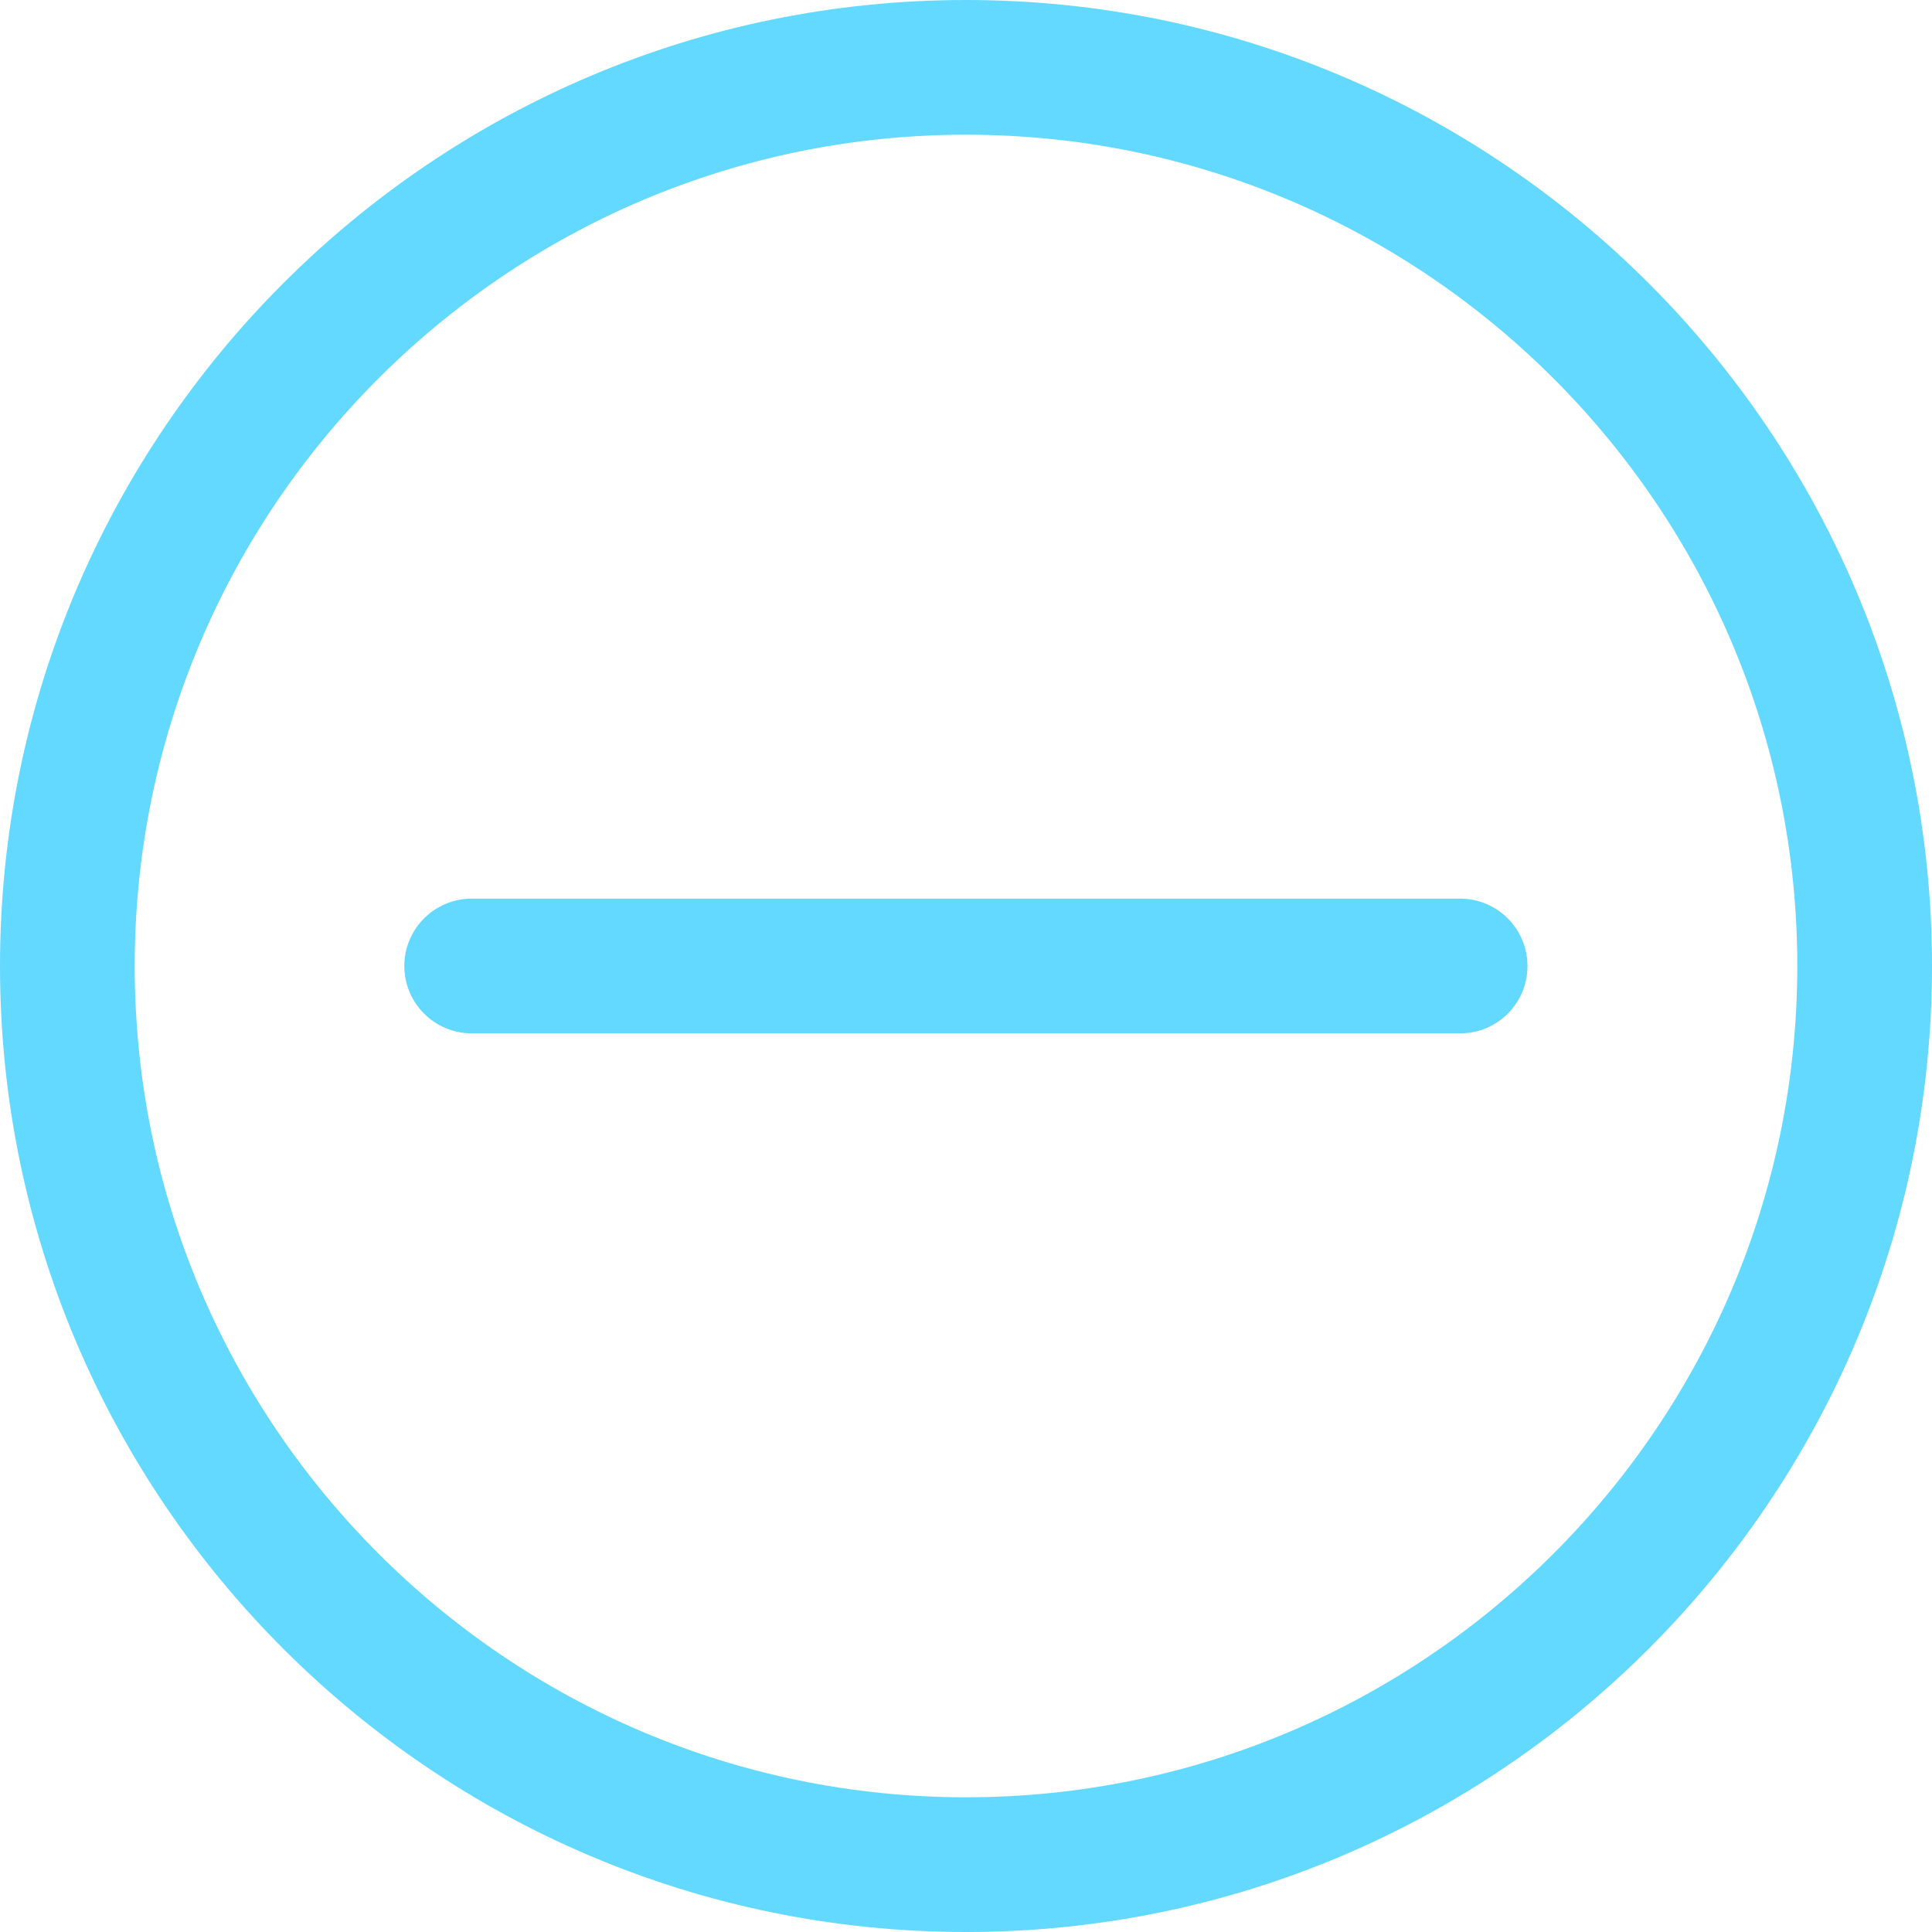
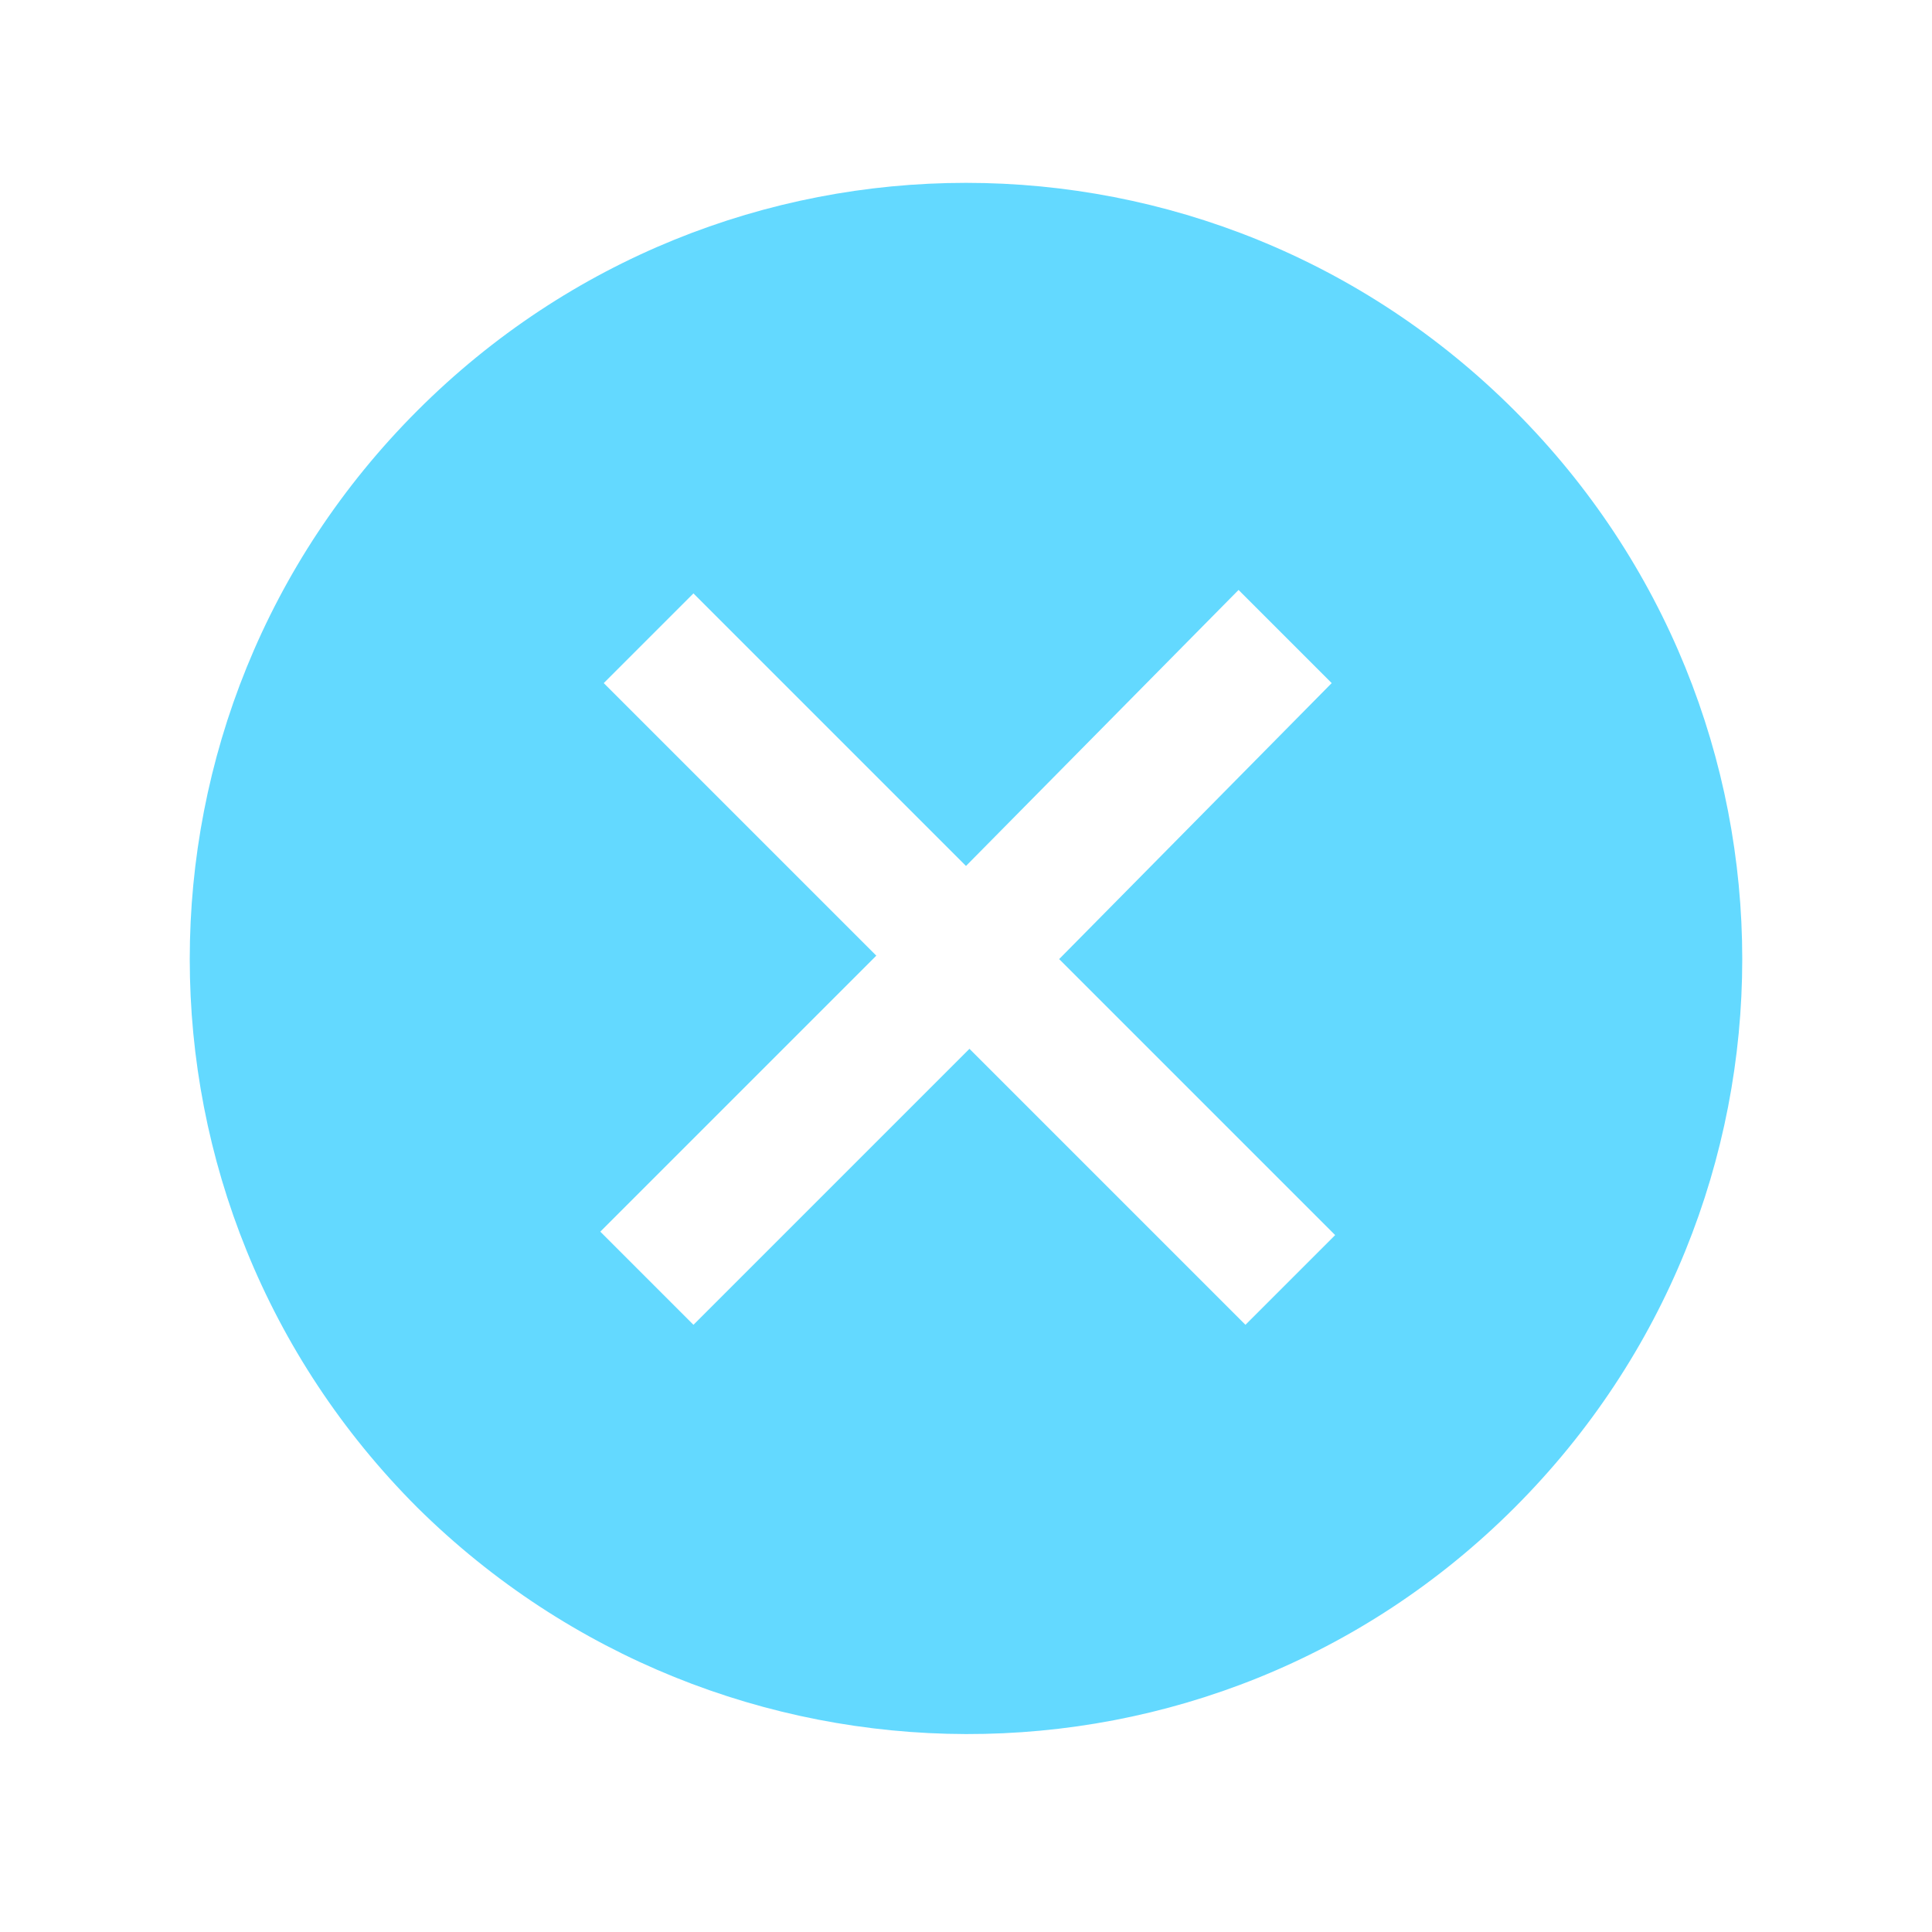
- <svg xmlns="http://www.w3.org/2000/svg" t="1658806990381" class="icon" viewBox="0 0 1024 1024" version="1.1" p-id="4046" width="200" height="200">
+ <svg xmlns="http://www.w3.org/2000/svg" t="1658820559383" class="icon" viewBox="0 0 1024 1024" version="1.1" p-id="3119" width="200" height="200">
  <defs>
    <style type="text/css">@font-face { font-family: "Leelawadee UI Web"; src: url("https://static2.sharepointonline.com/files/fabric/assets/fonts/leelawadeeui-thai/leelawadeeui-light.woff2") format("woff2"), url("https://static2.sharepointonline.com/files/fabric/assets/fonts/leelawadeeui-thai/leelawadeeui-light.woff") format("woff"); font-weight: 100; font-style: normal; font-display: swap; }
@font-face { font-family: "Leelawadee UI Web"; src: url("https://static2.sharepointonline.com/files/fabric/assets/fonts/leelawadeeui-thai/leelawadeeui-semilight.woff2") format("woff2"), url("https://static2.sharepointonline.com/files/fabric/assets/fonts/leelawadeeui-thai/leelawadeeui-semilight.woff") format("woff"); font-weight: 300; font-style: normal; font-display: swap; }
@font-face { font-family: "Leelawadee UI Web"; src: url("https://static2.sharepointonline.com/files/fabric/assets/fonts/leelawadeeui-thai/leelawadeeui-regular.woff2") format("woff2"), url("https://static2.sharepointonline.com/files/fabric/assets/fonts/leelawadeeui-thai/leelawadeeui-regular.woff") format("woff"); font-weight: 400; font-style: normal; font-display: swap; }
@font-face { font-family: "Leelawadee UI Web"; src: url("https://static2.sharepointonline.com/files/fabric/assets/fonts/leelawadeeui-thai/leelawadeeui-semibold.woff2") format("woff2"), url("https://static2.sharepointonline.com/files/fabric/assets/fonts/leelawadeeui-thai/leelawadeeui-semibold.woff") format("woff"); font-weight: 600; font-style: normal; font-display: swap; }
@font-face { font-family: "Leelawadee UI Web"; src: url("https://static2.sharepointonline.com/files/fabric/assets/fonts/leelawadeeui-thai/leelawadeeui-bold.woff2") format("woff2"), url("https://static2.sharepointonline.com/files/fabric/assets/fonts/leelawadeeui-thai/leelawadeeui-bold.woff") format("woff"); font-weight: 700; font-style: normal; font-display: swap; }
@font-face { font-family: "Segoe UI Web (Arabic)"; src: url("https://static2.sharepointonline.com/files/fabric/assets/fonts/segoeui-arabic/segoeui-light.woff2") format("woff2"), url("https://static2.sharepointonline.com/files/fabric/assets/fonts/segoeui-arabic/segoeui-light.woff") format("woff"); font-weight: 100; font-style: normal; font-display: swap; }
@font-face { font-family: "Segoe UI Web (Arabic)"; src: url("https://static2.sharepointonline.com/files/fabric/assets/fonts/segoeui-arabic/segoeui-semilight.woff2") format("woff2"), url("https://static2.sharepointonline.com/files/fabric/assets/fonts/segoeui-arabic/segoeui-semilight.woff") format("woff"); font-weight: 300; font-style: normal; font-display: swap; }
@font-face { font-family: "Segoe UI Web (Arabic)"; src: url("https://static2.sharepointonline.com/files/fabric/assets/fonts/segoeui-arabic/segoeui-regular.woff2") format("woff2"), url("https://static2.sharepointonline.com/files/fabric/assets/fonts/segoeui-arabic/segoeui-regular.woff") format("woff"); font-weight: 400; font-style: normal; font-display: swap; }
@font-face { font-family: "Segoe UI Web (Arabic)"; src: url("https://static2.sharepointonline.com/files/fabric/assets/fonts/segoeui-arabic/segoeui-semibold.woff2") format("woff2"), url("https://static2.sharepointonline.com/files/fabric/assets/fonts/segoeui-arabic/segoeui-semibold.woff") format("woff"); font-weight: 600; font-style: normal; font-display: swap; }
@font-face { font-family: "Segoe UI Web (Arabic)"; src: url("https://static2.sharepointonline.com/files/fabric/assets/fonts/segoeui-arabic/segoeui-bold.woff2") format("woff2"), url("https://static2.sharepointonline.com/files/fabric/assets/fonts/segoeui-arabic/segoeui-bold.woff") format("woff"); font-weight: 700; font-style: normal; font-display: swap; }
@font-face { font-family: "Segoe UI Web (Cyrillic)"; src: url("https://static2.sharepointonline.com/files/fabric/assets/fonts/segoeui-cyrillic/segoeui-light.woff2") format("woff2"), url("https://static2.sharepointonline.com/files/fabric/assets/fonts/segoeui-cyrillic/segoeui-light.woff") format("woff"); font-weight: 100; font-style: normal; font-display: swap; }
@font-face { font-family: "Segoe UI Web (Cyrillic)"; src: url("https://static2.sharepointonline.com/files/fabric/assets/fonts/segoeui-cyrillic/segoeui-semilight.woff2") format("woff2"), url("https://static2.sharepointonline.com/files/fabric/assets/fonts/segoeui-cyrillic/segoeui-semilight.woff") format("woff"); font-weight: 300; font-style: normal; font-display: swap; }
@font-face { font-family: "Segoe UI Web (Cyrillic)"; src: url("https://static2.sharepointonline.com/files/fabric/assets/fonts/segoeui-cyrillic/segoeui-regular.woff2") format("woff2"), url("https://static2.sharepointonline.com/files/fabric/assets/fonts/segoeui-cyrillic/segoeui-regular.woff") format("woff"); font-weight: 400; font-style: normal; font-display: swap; }
@font-face { font-family: "Segoe UI Web (Cyrillic)"; src: url("https://static2.sharepointonline.com/files/fabric/assets/fonts/segoeui-cyrillic/segoeui-semibold.woff2") format("woff2"), url("https://static2.sharepointonline.com/files/fabric/assets/fonts/segoeui-cyrillic/segoeui-semibold.woff") format("woff"); font-weight: 600; font-style: normal; font-display: swap; }
@font-face { font-family: "Segoe UI Web (Cyrillic)"; src: url("https://static2.sharepointonline.com/files/fabric/assets/fonts/segoeui-cyrillic/segoeui-bold.woff2") format("woff2"), url("https://static2.sharepointonline.com/files/fabric/assets/fonts/segoeui-cyrillic/segoeui-bold.woff") format("woff"); font-weight: 700; font-style: normal; font-display: swap; }
@font-face { font-family: "Segoe UI Web (East European)"; src: url("https://static2.sharepointonline.com/files/fabric/assets/fonts/segoeui-easteuropean/segoeui-light.woff2") format("woff2"), url("https://static2.sharepointonline.com/files/fabric/assets/fonts/segoeui-easteuropean/segoeui-light.woff") format("woff"); font-weight: 100; font-style: normal; font-display: swap; }
@font-face { font-family: "Segoe UI Web (East European)"; src: url("https://static2.sharepointonline.com/files/fabric/assets/fonts/segoeui-easteuropean/segoeui-semilight.woff2") format("woff2"), url("https://static2.sharepointonline.com/files/fabric/assets/fonts/segoeui-easteuropean/segoeui-semilight.woff") format("woff"); font-weight: 300; font-style: normal; font-display: swap; }
@font-face { font-family: "Segoe UI Web (East European)"; src: url("https://static2.sharepointonline.com/files/fabric/assets/fonts/segoeui-easteuropean/segoeui-regular.woff2") format("woff2"), url("https://static2.sharepointonline.com/files/fabric/assets/fonts/segoeui-easteuropean/segoeui-regular.woff") format("woff"); font-weight: 400; font-style: normal; font-display: swap; }
@font-face { font-family: "Segoe UI Web (East European)"; src: url("https://static2.sharepointonline.com/files/fabric/assets/fonts/segoeui-easteuropean/segoeui-semibold.woff2") format("woff2"), url("https://static2.sharepointonline.com/files/fabric/assets/fonts/segoeui-easteuropean/segoeui-semibold.woff") format("woff"); font-weight: 600; font-style: normal; font-display: swap; }
@font-face { font-family: "Segoe UI Web (East European)"; src: url("https://static2.sharepointonline.com/files/fabric/assets/fonts/segoeui-easteuropean/segoeui-bold.woff2") format("woff2"), url("https://static2.sharepointonline.com/files/fabric/assets/fonts/segoeui-easteuropean/segoeui-bold.woff") format("woff"); font-weight: 700; font-style: normal; font-display: swap; }
@font-face { font-family: "Segoe UI Web (Greek)"; src: url("https://static2.sharepointonline.com/files/fabric/assets/fonts/segoeui-greek/segoeui-light.woff2") format("woff2"), url("https://static2.sharepointonline.com/files/fabric/assets/fonts/segoeui-greek/segoeui-light.woff") format("woff"); font-weight: 100; font-style: normal; font-display: swap; }
@font-face { font-family: "Segoe UI Web (Greek)"; src: url("https://static2.sharepointonline.com/files/fabric/assets/fonts/segoeui-greek/segoeui-semilight.woff2") format("woff2"), url("https://static2.sharepointonline.com/files/fabric/assets/fonts/segoeui-greek/segoeui-semilight.woff") format("woff"); font-weight: 300; font-style: normal; font-display: swap; }
@font-face { font-family: "Segoe UI Web (Greek)"; src: url("https://static2.sharepointonline.com/files/fabric/assets/fonts/segoeui-greek/segoeui-regular.woff2") format("woff2"), url("https://static2.sharepointonline.com/files/fabric/assets/fonts/segoeui-greek/segoeui-regular.woff") format("woff"); font-weight: 400; font-style: normal; font-display: swap; }
@font-face { font-family: "Segoe UI Web (Greek)"; src: url("https://static2.sharepointonline.com/files/fabric/assets/fonts/segoeui-greek/segoeui-semibold.woff2") format("woff2"), url("https://static2.sharepointonline.com/files/fabric/assets/fonts/segoeui-greek/segoeui-semibold.woff") format("woff"); font-weight: 600; font-style: normal; font-display: swap; }
@font-face { font-family: "Segoe UI Web (Greek)"; src: url("https://static2.sharepointonline.com/files/fabric/assets/fonts/segoeui-greek/segoeui-bold.woff2") format("woff2"), url("https://static2.sharepointonline.com/files/fabric/assets/fonts/segoeui-greek/segoeui-bold.woff") format("woff"); font-weight: 700; font-style: normal; font-display: swap; }
@font-face { font-family: "Segoe UI Web (Hebrew)"; src: url("https://static2.sharepointonline.com/files/fabric/assets/fonts/segoeui-hebrew/segoeui-light.woff2") format("woff2"), url("https://static2.sharepointonline.com/files/fabric/assets/fonts/segoeui-hebrew/segoeui-light.woff") format("woff"); font-weight: 100; font-style: normal; font-display: swap; }
@font-face { font-family: "Segoe UI Web (Hebrew)"; src: url("https://static2.sharepointonline.com/files/fabric/assets/fonts/segoeui-hebrew/segoeui-semilight.woff2") format("woff2"), url("https://static2.sharepointonline.com/files/fabric/assets/fonts/segoeui-hebrew/segoeui-semilight.woff") format("woff"); font-weight: 300; font-style: normal; font-display: swap; }
@font-face { font-family: "Segoe UI Web (Hebrew)"; src: url("https://static2.sharepointonline.com/files/fabric/assets/fonts/segoeui-hebrew/segoeui-regular.woff2") format("woff2"), url("https://static2.sharepointonline.com/files/fabric/assets/fonts/segoeui-hebrew/segoeui-regular.woff") format("woff"); font-weight: 400; font-style: normal; font-display: swap; }
@font-face { font-family: "Segoe UI Web (Hebrew)"; src: url("https://static2.sharepointonline.com/files/fabric/assets/fonts/segoeui-hebrew/segoeui-semibold.woff2") format("woff2"), url("https://static2.sharepointonline.com/files/fabric/assets/fonts/segoeui-hebrew/segoeui-semibold.woff") format("woff"); font-weight: 600; font-style: normal; font-display: swap; }
@font-face { font-family: "Segoe UI Web (Hebrew)"; src: url("https://static2.sharepointonline.com/files/fabric/assets/fonts/segoeui-hebrew/segoeui-bold.woff2") format("woff2"), url("https://static2.sharepointonline.com/files/fabric/assets/fonts/segoeui-hebrew/segoeui-bold.woff") format("woff"); font-weight: 700; font-style: normal; font-display: swap; }
@font-face { font-family: "Segoe UI Web (Vietnamese)"; src: url("https://static2.sharepointonline.com/files/fabric/assets/fonts/segoeui-vietnamese/segoeui-light.woff2") format("woff2"), url("https://static2.sharepointonline.com/files/fabric/assets/fonts/segoeui-vietnamese/segoeui-light.woff") format("woff"); font-weight: 100; font-style: normal; font-display: swap; }
@font-face { font-family: "Segoe UI Web (Vietnamese)"; src: url("https://static2.sharepointonline.com/files/fabric/assets/fonts/segoeui-vietnamese/segoeui-semilight.woff2") format("woff2"), url("https://static2.sharepointonline.com/files/fabric/assets/fonts/segoeui-vietnamese/segoeui-semilight.woff") format("woff"); font-weight: 300; font-style: normal; font-display: swap; }
@font-face { font-family: "Segoe UI Web (Vietnamese)"; src: url("https://static2.sharepointonline.com/files/fabric/assets/fonts/segoeui-vietnamese/segoeui-regular.woff2") format("woff2"), url("https://static2.sharepointonline.com/files/fabric/assets/fonts/segoeui-vietnamese/segoeui-regular.woff") format("woff"); font-weight: 400; font-style: normal; font-display: swap; }
@font-face { font-family: "Segoe UI Web (Vietnamese)"; src: url("https://static2.sharepointonline.com/files/fabric/assets/fonts/segoeui-vietnamese/segoeui-semibold.woff2") format("woff2"), url("https://static2.sharepointonline.com/files/fabric/assets/fonts/segoeui-vietnamese/segoeui-semibold.woff") format("woff"); font-weight: 600; font-style: normal; font-display: swap; }
@font-face { font-family: "Segoe UI Web (Vietnamese)"; src: url("https://static2.sharepointonline.com/files/fabric/assets/fonts/segoeui-vietnamese/segoeui-bold.woff2") format("woff2"), url("https://static2.sharepointonline.com/files/fabric/assets/fonts/segoeui-vietnamese/segoeui-bold.woff") format("woff"); font-weight: 700; font-style: normal; font-display: swap; }
@font-face { font-family: "Segoe UI Web (West European)"; src: local("Segoe UI Light"), url("https://static2.sharepointonline.com/files/fabric/assets/fonts/segoeui-westeuropean/segoeui-light.woff2") format("woff2"), url("https://static2.sharepointonline.com/files/fabric/assets/fonts/segoeui-westeuropean/segoeui-light.woff") format("woff"); font-weight: 100; font-style: normal; font-display: swap; }
@font-face { font-family: "Segoe UI Web (West European)"; src: local("Segoe UI SemiLight"), url("https://static2.sharepointonline.com/files/fabric/assets/fonts/segoeui-westeuropean/segoeui-semilight.woff2") format("woff2"), url("https://static2.sharepointonline.com/files/fabric/assets/fonts/segoeui-westeuropean/segoeui-semilight.woff") format("woff"); font-weight: 300; font-style: normal; font-display: swap; }
@font-face { font-family: "Segoe UI Web (West European)"; src: local("Segoe UI"), url("https://static2.sharepointonline.com/files/fabric/assets/fonts/segoeui-westeuropean/segoeui-regular.woff2") format("woff2"), url("https://static2.sharepointonline.com/files/fabric/assets/fonts/segoeui-westeuropean/segoeui-regular.woff") format("woff"); font-weight: 400; font-style: normal; font-display: swap; }
@font-face { font-family: "Segoe UI Web (West European)"; src: local("Segoe UI SemiBold"), url("https://static2.sharepointonline.com/files/fabric/assets/fonts/segoeui-westeuropean/segoeui-semibold.woff2") format("woff2"), url("https://static2.sharepointonline.com/files/fabric/assets/fonts/segoeui-westeuropean/segoeui-semibold.woff") format("woff"); font-weight: 600; font-style: normal; font-display: swap; }
@font-face { font-family: "Segoe UI Web (West European)"; src: local("Segoe UI Bold"), url("https://static2.sharepointonline.com/files/fabric/assets/fonts/segoeui-westeuropean/segoeui-bold.woff2") format("woff2"), url("https://static2.sharepointonline.com/files/fabric/assets/fonts/segoeui-westeuropean/segoeui-bold.woff") format("woff"); font-weight: 700; font-style: normal; font-display: swap; }
@font-face { src: url("https://static2.sharepointonline.com/files/fabric/assets/fonts/selawik/selawik-light.woff2") format("woff2"), url("https://static2.sharepointonline.com/files/fabric/assets/fonts/selawik/selawik-light.woff") format("woff"); font-weight: 100; font-style: normal; font-display: swap; }
@font-face { src: url("https://static2.sharepointonline.com/files/fabric/assets/fonts/selawik/selawik-semilight.woff2") format("woff2"), url("https://static2.sharepointonline.com/files/fabric/assets/fonts/selawik/selawik-semilight.woff") format("woff"); font-weight: 300; font-style: normal; font-display: swap; }
@font-face { src: url("https://static2.sharepointonline.com/files/fabric/assets/fonts/selawik/selawik-regular.woff2") format("woff2"), url("https://static2.sharepointonline.com/files/fabric/assets/fonts/selawik/selawik-regular.woff") format("woff"); font-weight: 400; font-style: normal; font-display: swap; }
@font-face { src: url("https://static2.sharepointonline.com/files/fabric/assets/fonts/selawik/selawik-semibold.woff2") format("woff2"), url("https://static2.sharepointonline.com/files/fabric/assets/fonts/selawik/selawik-semibold.woff") format("woff"); font-weight: 600; font-style: normal; font-display: swap; }
@font-face { src: url("https://static2.sharepointonline.com/files/fabric/assets/fonts/selawik/selawik-bold.woff2") format("woff2"), url("https://static2.sharepointonline.com/files/fabric/assets/fonts/selawik/selawik-bold.woff") format("woff"); font-weight: 700; font-style: normal; font-display: swap; }
@font-face { font-family: "Segoe UI Web (Armenian)"; src: url("https://static2.sharepointonline.com/files/fabric/assets/fonts/segoeui-armenian/segoeui-light.woff2") format("woff2"), url("https://static2.sharepointonline.com/files/fabric/assets/fonts/segoeui-armenian/segoeui-light.woff") format("woff"); font-weight: 100; font-style: normal; font-display: swap; }
@font-face { font-family: "Segoe UI Web (Armenian)"; src: url("https://static2.sharepointonline.com/files/fabric/assets/fonts/segoeui-armenian/segoeui-semilight.woff2") format("woff2"), url("https://static2.sharepointonline.com/files/fabric/assets/fonts/segoeui-armenian/segoeui-semilight.woff") format("woff"); font-weight: 300; font-style: normal; font-display: swap; }
@font-face { font-family: "Segoe UI Web (Armenian)"; src: url("https://static2.sharepointonline.com/files/fabric/assets/fonts/segoeui-armenian/segoeui-regular.woff2") format("woff2"), url("https://static2.sharepointonline.com/files/fabric/assets/fonts/segoeui-armenian/segoeui-regular.woff") format("woff"); font-weight: 400; font-style: normal; font-display: swap; }
@font-face { font-family: "Segoe UI Web (Armenian)"; src: url("https://static2.sharepointonline.com/files/fabric/assets/fonts/segoeui-armenian/segoeui-semibold.woff2") format("woff2"), url("https://static2.sharepointonline.com/files/fabric/assets/fonts/segoeui-armenian/segoeui-semibold.woff") format("woff"); font-weight: 600; font-style: normal; font-display: swap; }
@font-face { font-family: "Segoe UI Web (Armenian)"; src: url("https://static2.sharepointonline.com/files/fabric/assets/fonts/segoeui-armenian/segoeui-bold.woff2") format("woff2"), url("https://static2.sharepointonline.com/files/fabric/assets/fonts/segoeui-armenian/segoeui-bold.woff") format("woff"); font-weight: 700; font-style: normal; font-display: swap; }
@font-face { font-family: "Segoe UI Web (Georgian)"; src: url("https://static2.sharepointonline.com/files/fabric/assets/fonts/segoeui-georgian/segoeui-light.woff2") format("woff2"), url("https://static2.sharepointonline.com/files/fabric/assets/fonts/segoeui-georgian/segoeui-light.woff") format("woff"); font-weight: 100; font-style: normal; font-display: swap; }
@font-face { font-family: "Segoe UI Web (Georgian)"; src: url("https://static2.sharepointonline.com/files/fabric/assets/fonts/segoeui-georgian/segoeui-semilight.woff2") format("woff2"), url("https://static2.sharepointonline.com/files/fabric/assets/fonts/segoeui-georgian/segoeui-semilight.woff") format("woff"); font-weight: 300; font-style: normal; font-display: swap; }
@font-face { font-family: "Segoe UI Web (Georgian)"; src: url("https://static2.sharepointonline.com/files/fabric/assets/fonts/segoeui-georgian/segoeui-regular.woff2") format("woff2"), url("https://static2.sharepointonline.com/files/fabric/assets/fonts/segoeui-georgian/segoeui-regular.woff") format("woff"); font-weight: 400; font-style: normal; font-display: swap; }
@font-face { font-family: "Segoe UI Web (Georgian)"; src: url("https://static2.sharepointonline.com/files/fabric/assets/fonts/segoeui-georgian/segoeui-semibold.woff2") format("woff2"), url("https://static2.sharepointonline.com/files/fabric/assets/fonts/segoeui-georgian/segoeui-semibold.woff") format("woff"); font-weight: 600; font-style: normal; font-display: swap; }
@font-face { font-family: "Segoe UI Web (Georgian)"; src: url("https://static2.sharepointonline.com/files/fabric/assets/fonts/segoeui-georgian/segoeui-bold.woff2") format("woff2"), url("https://static2.sharepointonline.com/files/fabric/assets/fonts/segoeui-georgian/segoeui-bold.woff") format("woff"); font-weight: 700; font-style: normal; font-display: swap; }
@font-face { font-family: "Leelawadee UI Web"; src: url("https://static2.sharepointonline.com/files/fabric/assets/fonts/leelawadeeui-thai/leelawadeeui-semilight.woff2") format("woff2"), url("https://static2.sharepointonline.com/files/fabric/assets/fonts/leelawadeeui-thai/leelawadeeui-semilight.woff") format("woff"); font-weight: 100; font-style: normal; font-display: swap; }
@font-face { font-family: "Leelawadee UI Web"; src: url("https://static2.sharepointonline.com/files/fabric/assets/fonts/leelawadeeui-thai/leelawadeeui-bold.woff2") format("woff2"), url("https://static2.sharepointonline.com/files/fabric/assets/fonts/leelawadeeui-thai/leelawadeeui-bold.woff") format("woff"); font-weight: 600; font-style: normal; font-display: swap; }
@font-face { font-family: feedback-iconfont; src: url("//at.alicdn.com/t/font_1031158_u69w8yhxdu.woff2?t=1630033759944") format("woff2"), url("//at.alicdn.com/t/font_1031158_u69w8yhxdu.woff?t=1630033759944") format("woff"), url("//at.alicdn.com/t/font_1031158_u69w8yhxdu.ttf?t=1630033759944") format("truetype"); }
@font-face { font-family: FabricMDL2Icons; src: url("fabric-icons.woff") format("woff"); }
- @font-face { font-family: FabricMDL2Icons; src: url("fabric-icons.woff") format("woff"); }
- @font-face { font-family: FabricMDL2Icons; src: url("fabric-icons.woff") format("woff"); }
- @font-face { font-family: FabricMDL2Icons; src: url("fabric-icons.woff") format("woff"); }
</style>
  </defs>
-   <path d="M512 1024C229.7 1024 0 794.3 0 512S229.7 0 512 0s512 229.7 512 512-229.7 512-512 512z m0-952.6C269.1 71.4 71.4 269 71.4 512S269 952.6 512 952.6 952.6 755 952.6 512 754.9 71.4 512 71.4z" fill="#63d9ff" p-id="4047" />
-   <path d="M774 547.7H250c-19.7 0-35.7-16-35.7-35.7s16-35.7 35.7-35.7h523.9c19.7 0 35.7 16 35.7 35.7s-15.9 35.7-35.6 35.7z" fill="#63d9ff" p-id="4048" />
+   <path d="M221.257 799.086c-160.914-160.914-160.914-420.571 0-581.486s420.571-160.914 581.486 0 160.914 420.571 0 581.486-420.571 159.086-581.486 0z m484.571-437.029l-49.371-49.371-144.457 146.286-144.457-144.457-47.543 47.543 144.457 144.457-146.286 146.286 49.371 49.371 146.286-146.286 146.286 146.286 47.543-47.543-146.286-146.286 144.457-146.286z" fill="#63d9ff" p-id="3120" />
</svg>
